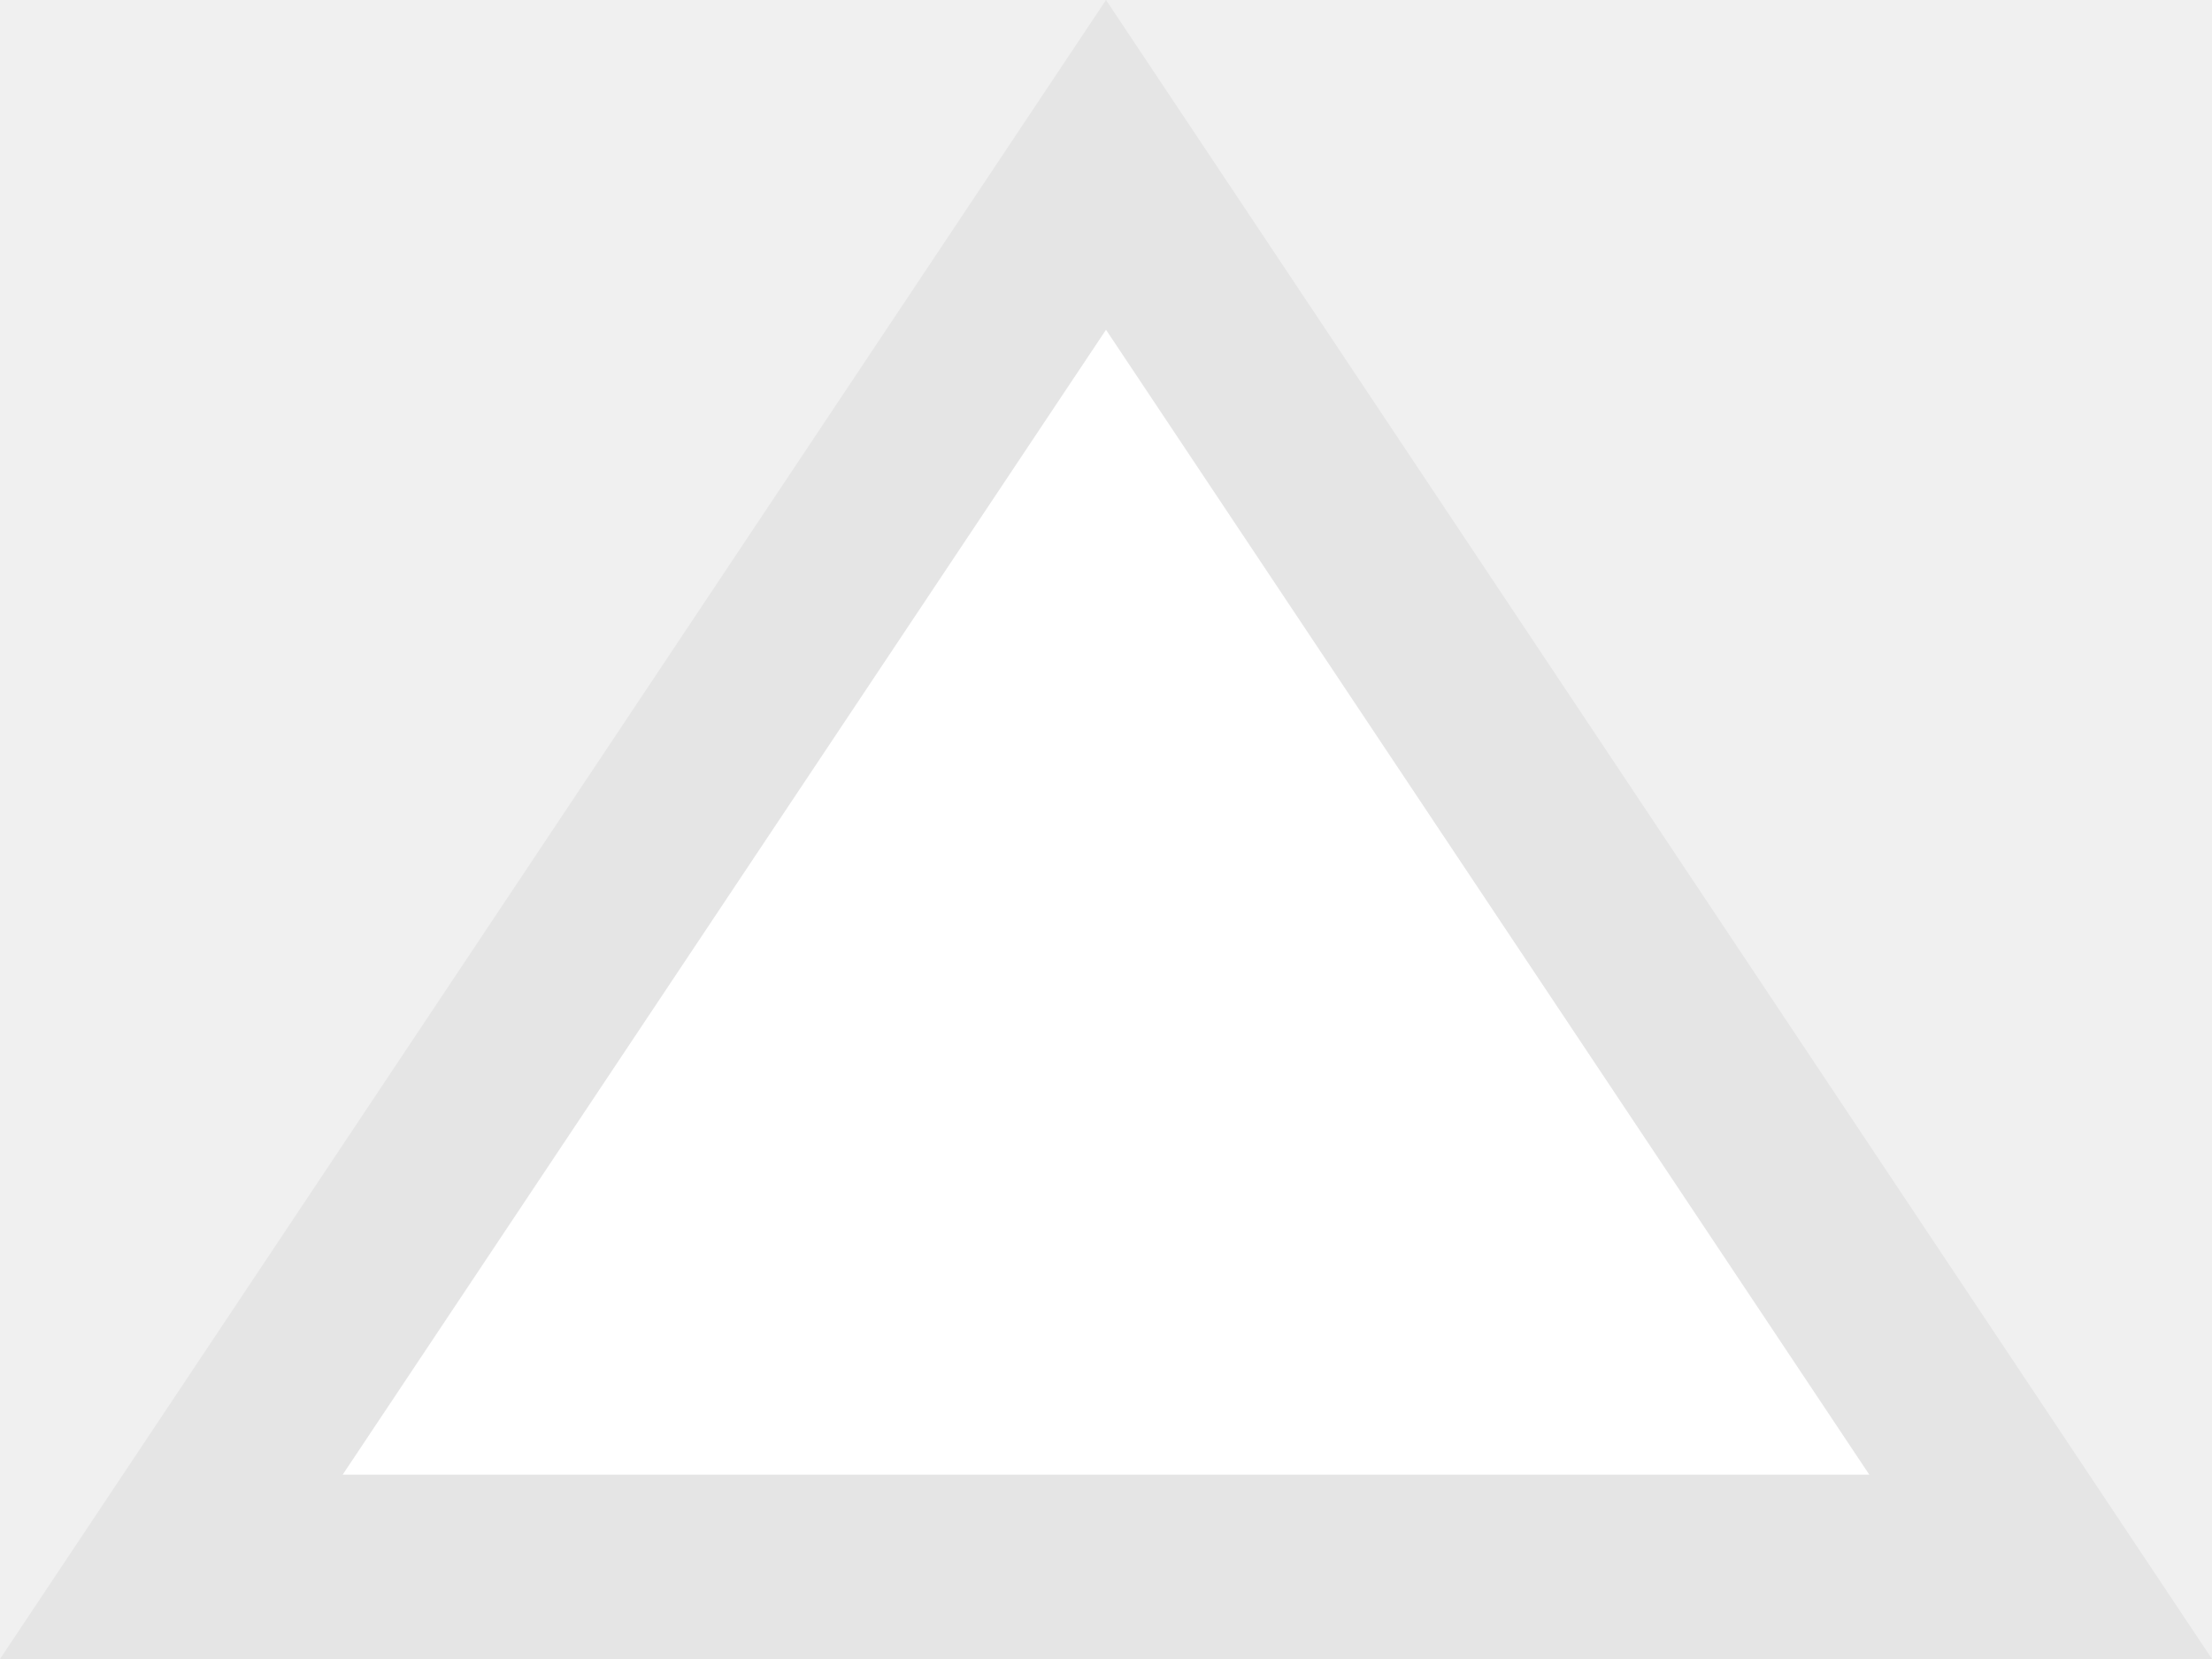
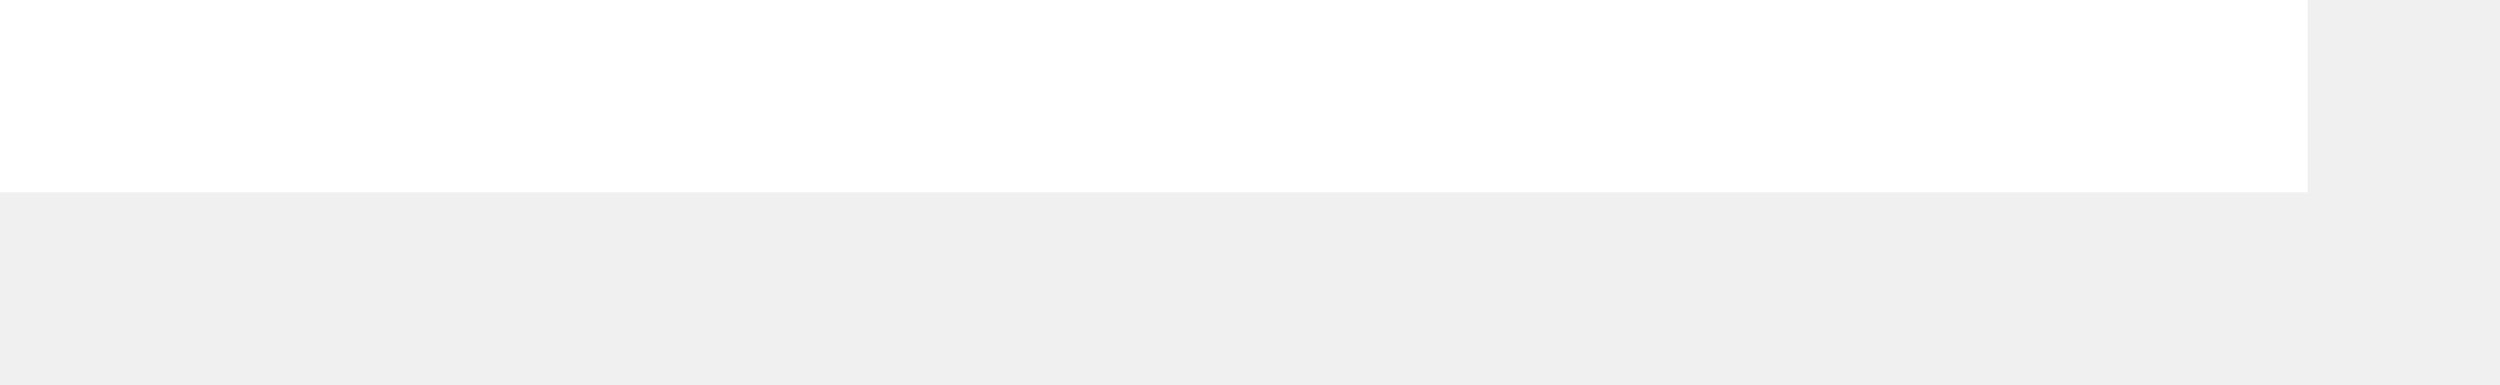
- <svg xmlns="http://www.w3.org/2000/svg" version="1.1" width="12px" height="9px">
-   <g transform="matrix(1 0 0 1 -1504 -455 )">
-     <path d="M 1504.93 463.5  L 1510 455.894  L 1515.07 463.5  L 1504.93 463.5  Z " fill-rule="nonzero" fill="#ffffff" stroke="none" />
-     <path d="M 1504 464  L 1510 455  L 1516 464  L 1504 464  Z M 1510 456.789  L 1505.859 463  L 1514.141 463  L 1510 456.789  Z " fill-rule="nonzero" fill="#e5e5e5" stroke="none" />
+ <svg xmlns="http://www.w3.org/2000/svg" version="1.1" width="13px" height="2px">
+   <g transform="matrix(1 0 0 1 -1504 -463 )">
+     <path d="M 1504 463.5  L 1516 463.5  " stroke-width="1" stroke="#ffffff" fill="none" />
  </g>
</svg>
